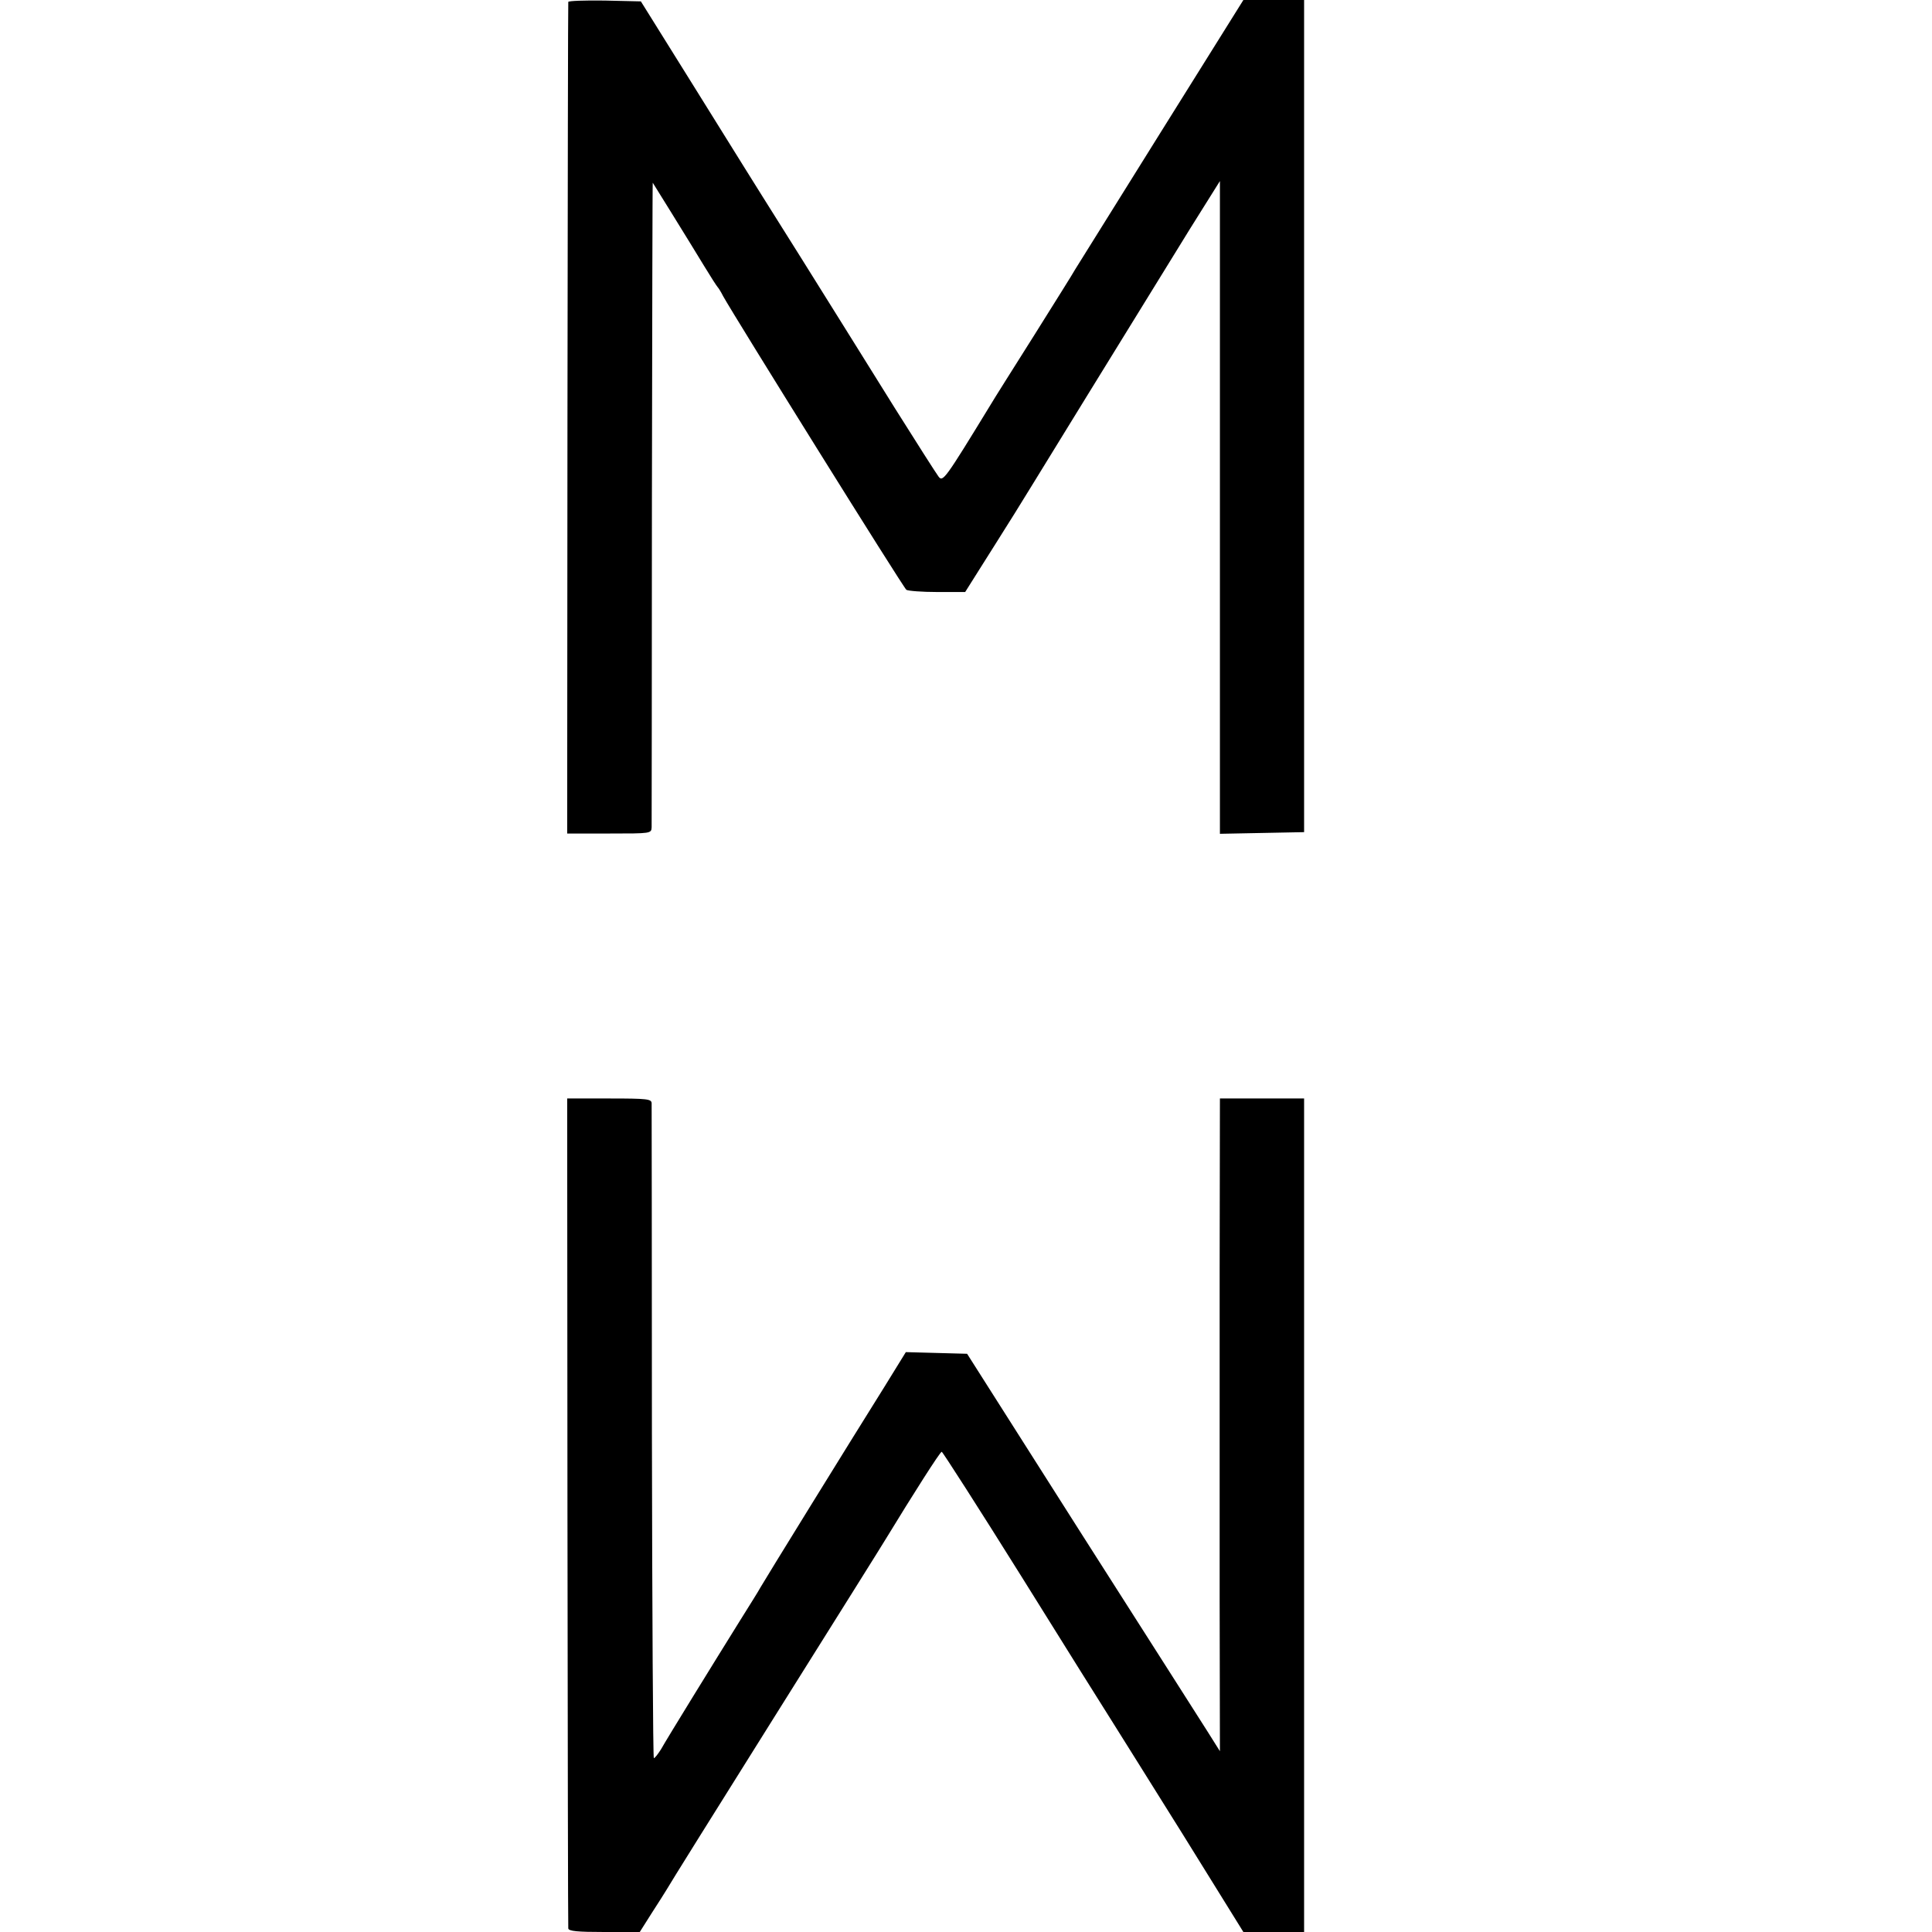
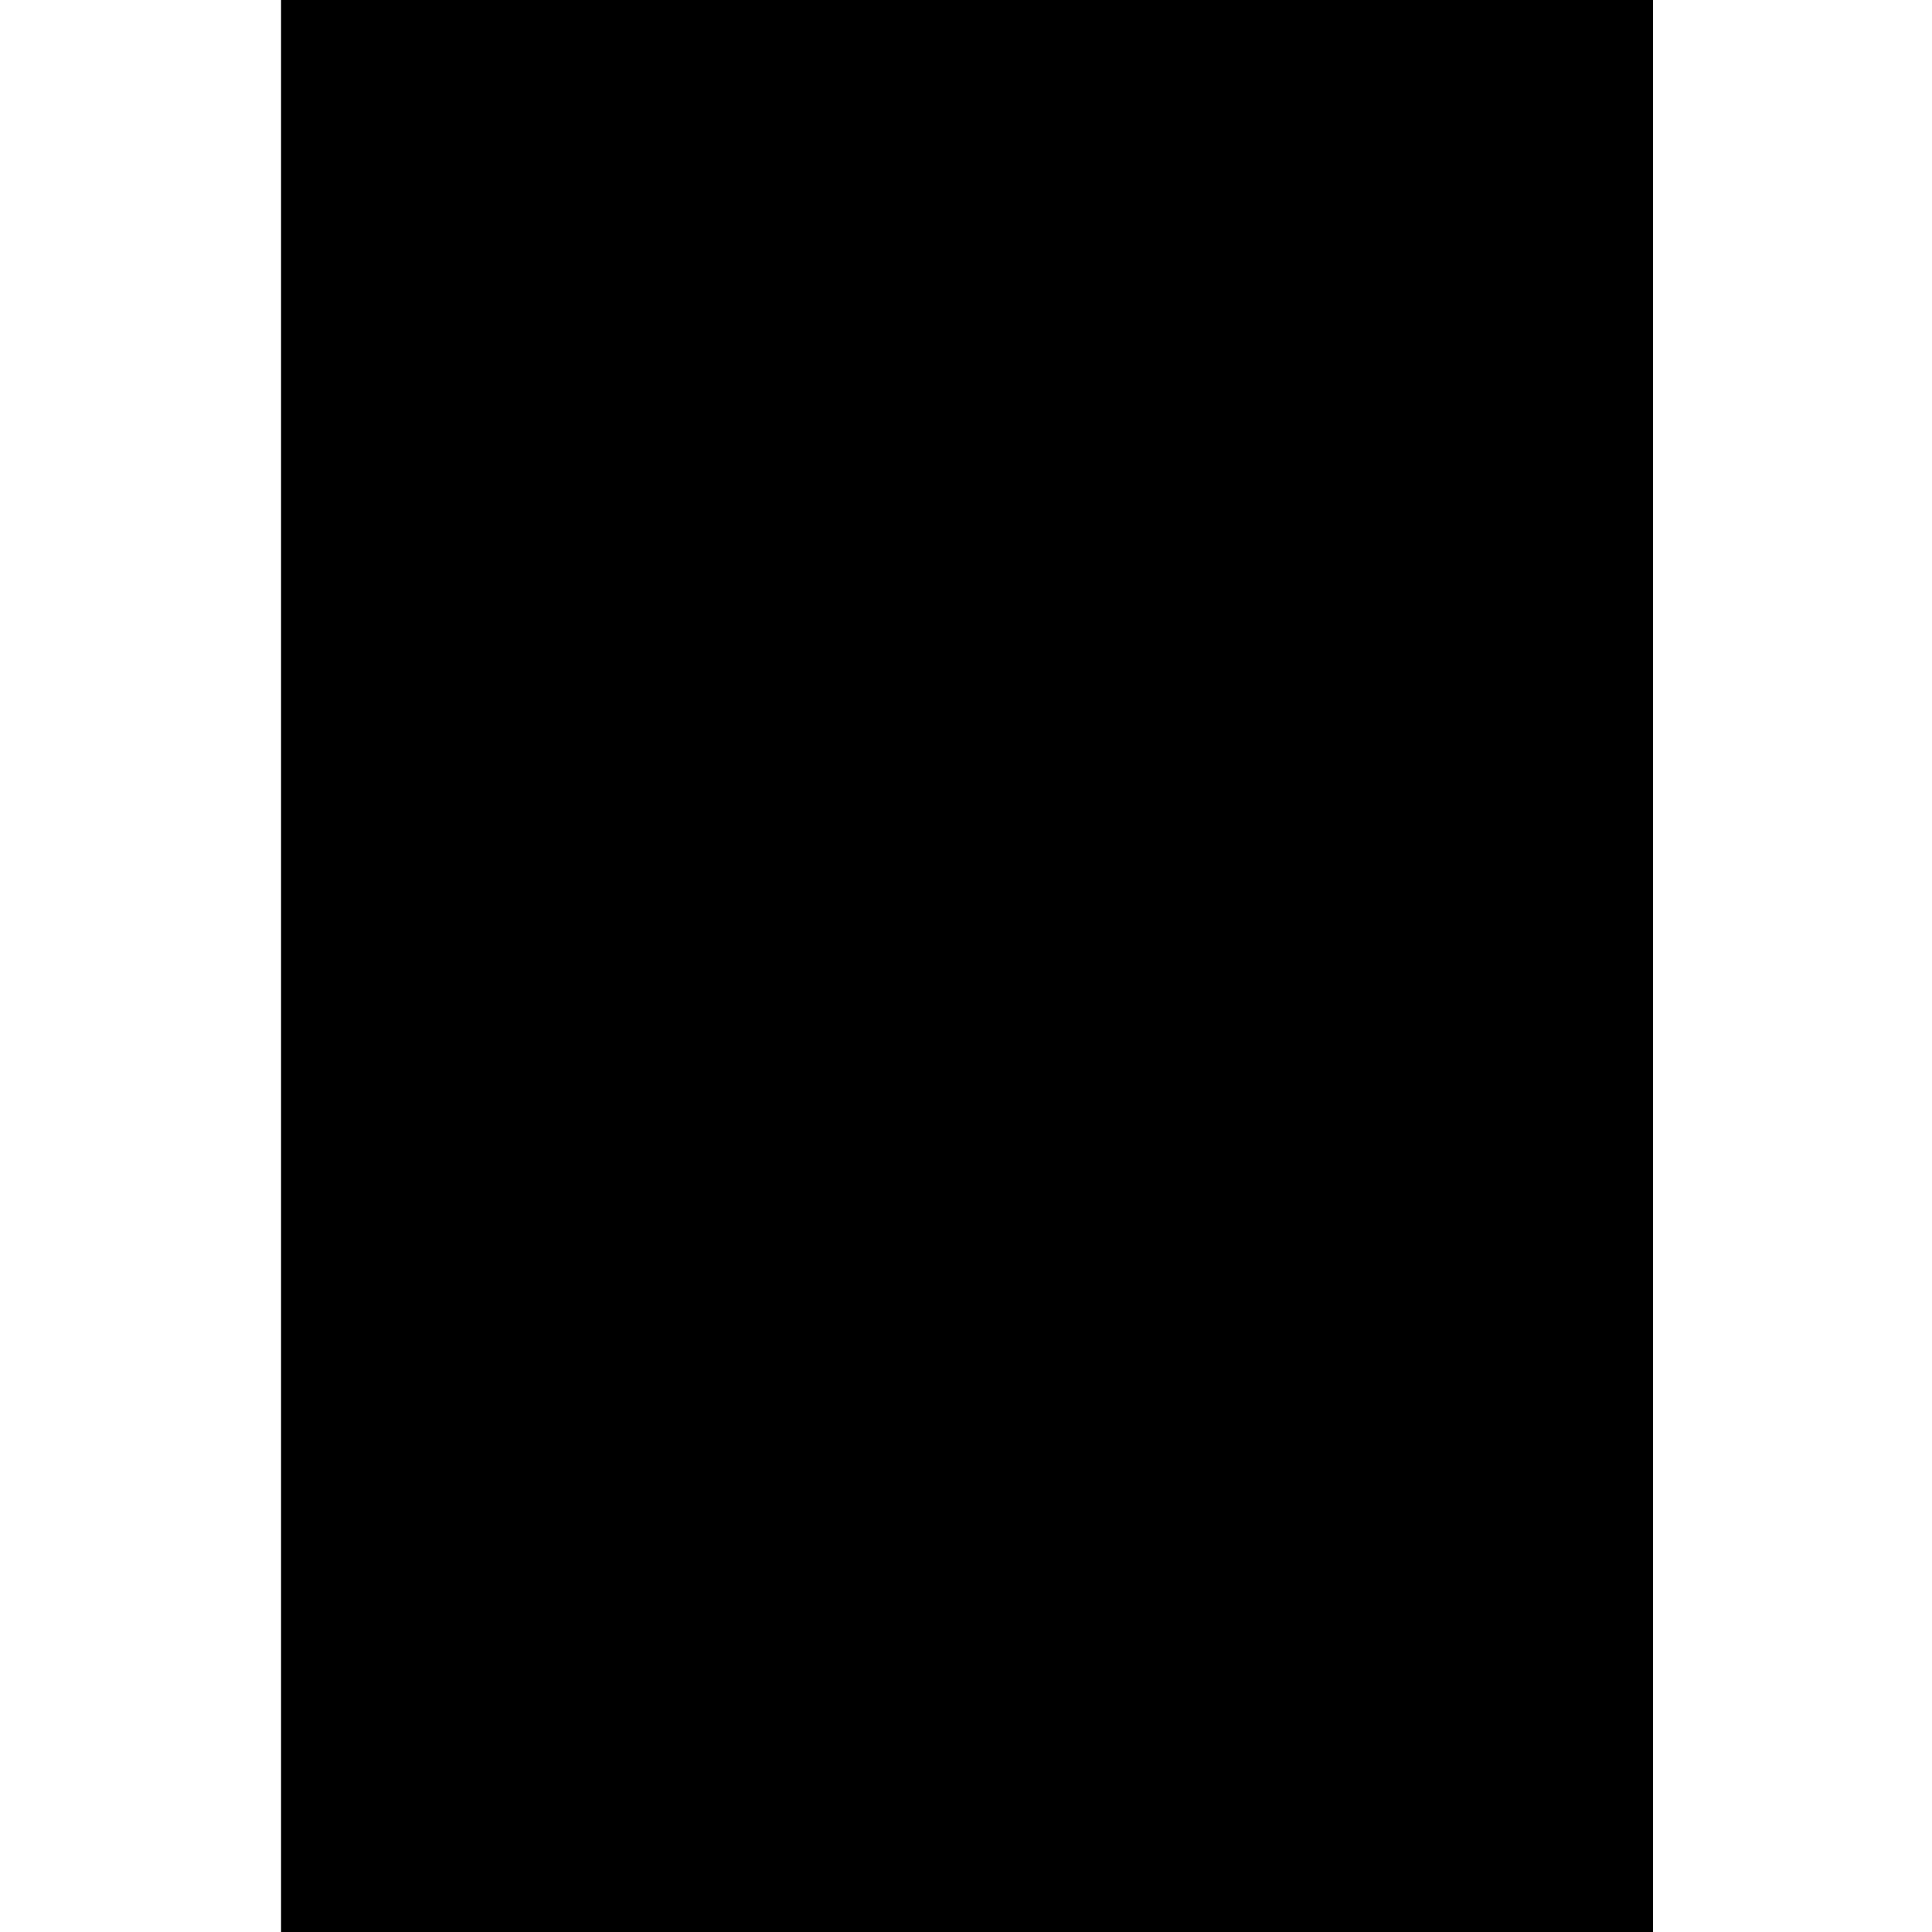
- <svg xmlns="http://www.w3.org/2000/svg" version="1.0" width="700pt" height="700pt" viewBox="0 0 700 700" preserveAspectRatio="xMidYMid meet">
-   <g transform="translate(0,700) scale(0.1,-0.1)" fill="#000000" stroke="none">
-     <path d="M2059 6993 c-1 -4 -2 -684 -3 -1510 l-1 -1503 153 0 c151 0 152 0 153 23 0 12 1 543 1 1180 1 636 2 1156 3 1155 1 -2 30 -48 64 -103 34 -55 66 -107 71 -115 5 -8 28 -46 52 -85 23 -38 45 -72 48 -75 3 -3 12 -17 20 -33 41 -74 654 -1058 664 -1064 6 -4 57 -8 112 -8 l101 0 63 100 c35 55 73 116 85 135 13 19 143 231 290 470 147 239 317 514 376 610 l109 174 0 -1182 0 -1183 153 3 152 3 0 1508 0 1507 -110 0 -110 0 -300 -480 c-165 -264 -304 -488 -310 -497 -5 -10 -73 -118 -150 -241 -77 -122 -147 -233 -155 -247 -168 -275 -174 -283 -190 -261 -9 12 -79 122 -157 246 -77 124 -229 367 -337 540 -109 173 -202 322 -207 330 -5 8 -92 148 -193 310 l-184 295 -131 3 c-72 1 -132 -1 -132 -5z" />
-     <path d="M2056 1523 c1 -824 2 -1504 3 -1510 1 -10 34 -13 130 -13 l129 0 43 68 c24 37 48 75 54 85 5 10 183 295 395 633 212 338 392 625 400 639 97 159 196 315 202 315 3 0 134 -204 289 -452 155 -249 301 -482 324 -518 23 -36 140 -224 261 -417 l219 -353 110 0 110 0 0 1510 0 1510 -152 0 -153 0 -1 -627 c0 -346 0 -878 0 -1183 l1 -555 -44 70 c-25 39 -231 363 -459 720 l-413 650 -111 3 -111 3 -79 -128 c-121 -193 -437 -705 -448 -725 -5 -10 -39 -64 -74 -120 -94 -151 -265 -428 -286 -466 -11 -17 -22 -32 -26 -32 -3 0 -6 530 -7 1178 0 647 -1 1185 -1 1195 -1 15 -15 17 -153 17 l-153 0 1 -1497z" />
+ <svg xmlns="http://www.w3.org/2000/svg" version="1.0" width="928pt" height="928pt" viewBox="0 0 928 928" preserveAspectRatio="xMidYMid meet">
+   <g transform="translate(0,928) scale(0.1,-0.1)" fill="#000000" stroke="none">
+     <path d="M1350 4640 l0 -4640 3295 0 3295 0 0 4640 0 4640 -3295 0 -3295 0 0 -4640z" />
  </g>
</svg>
